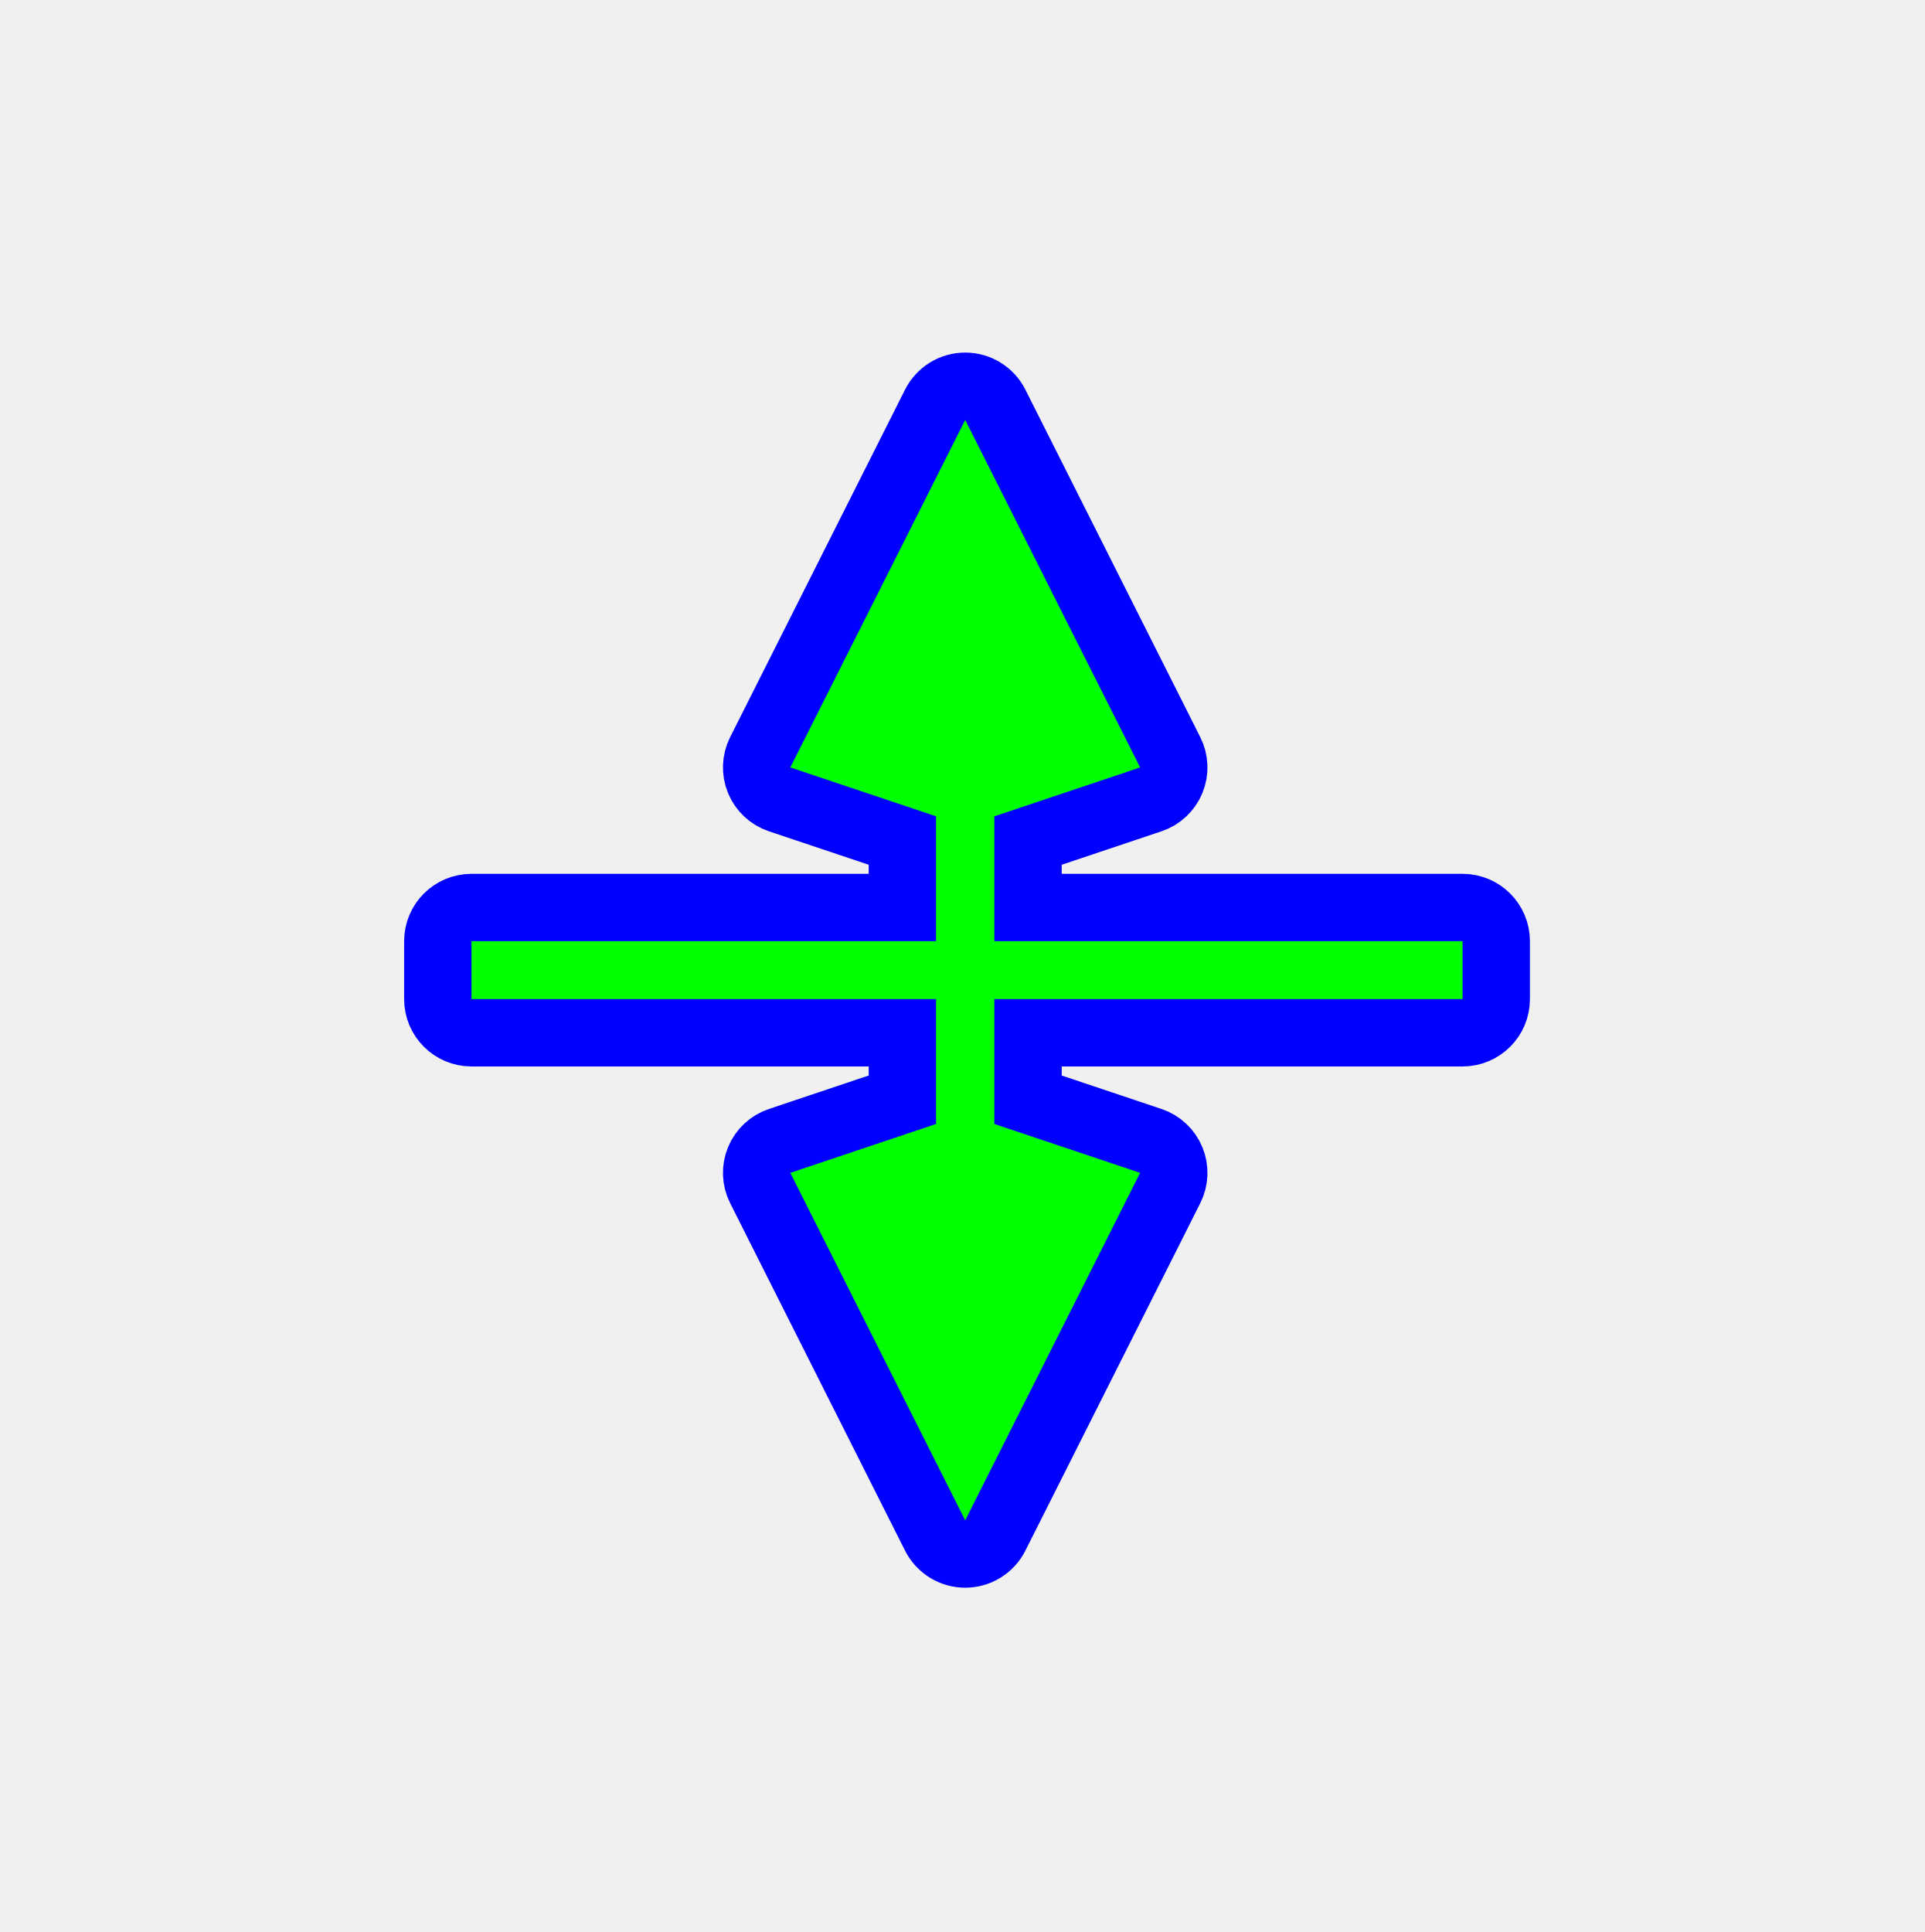
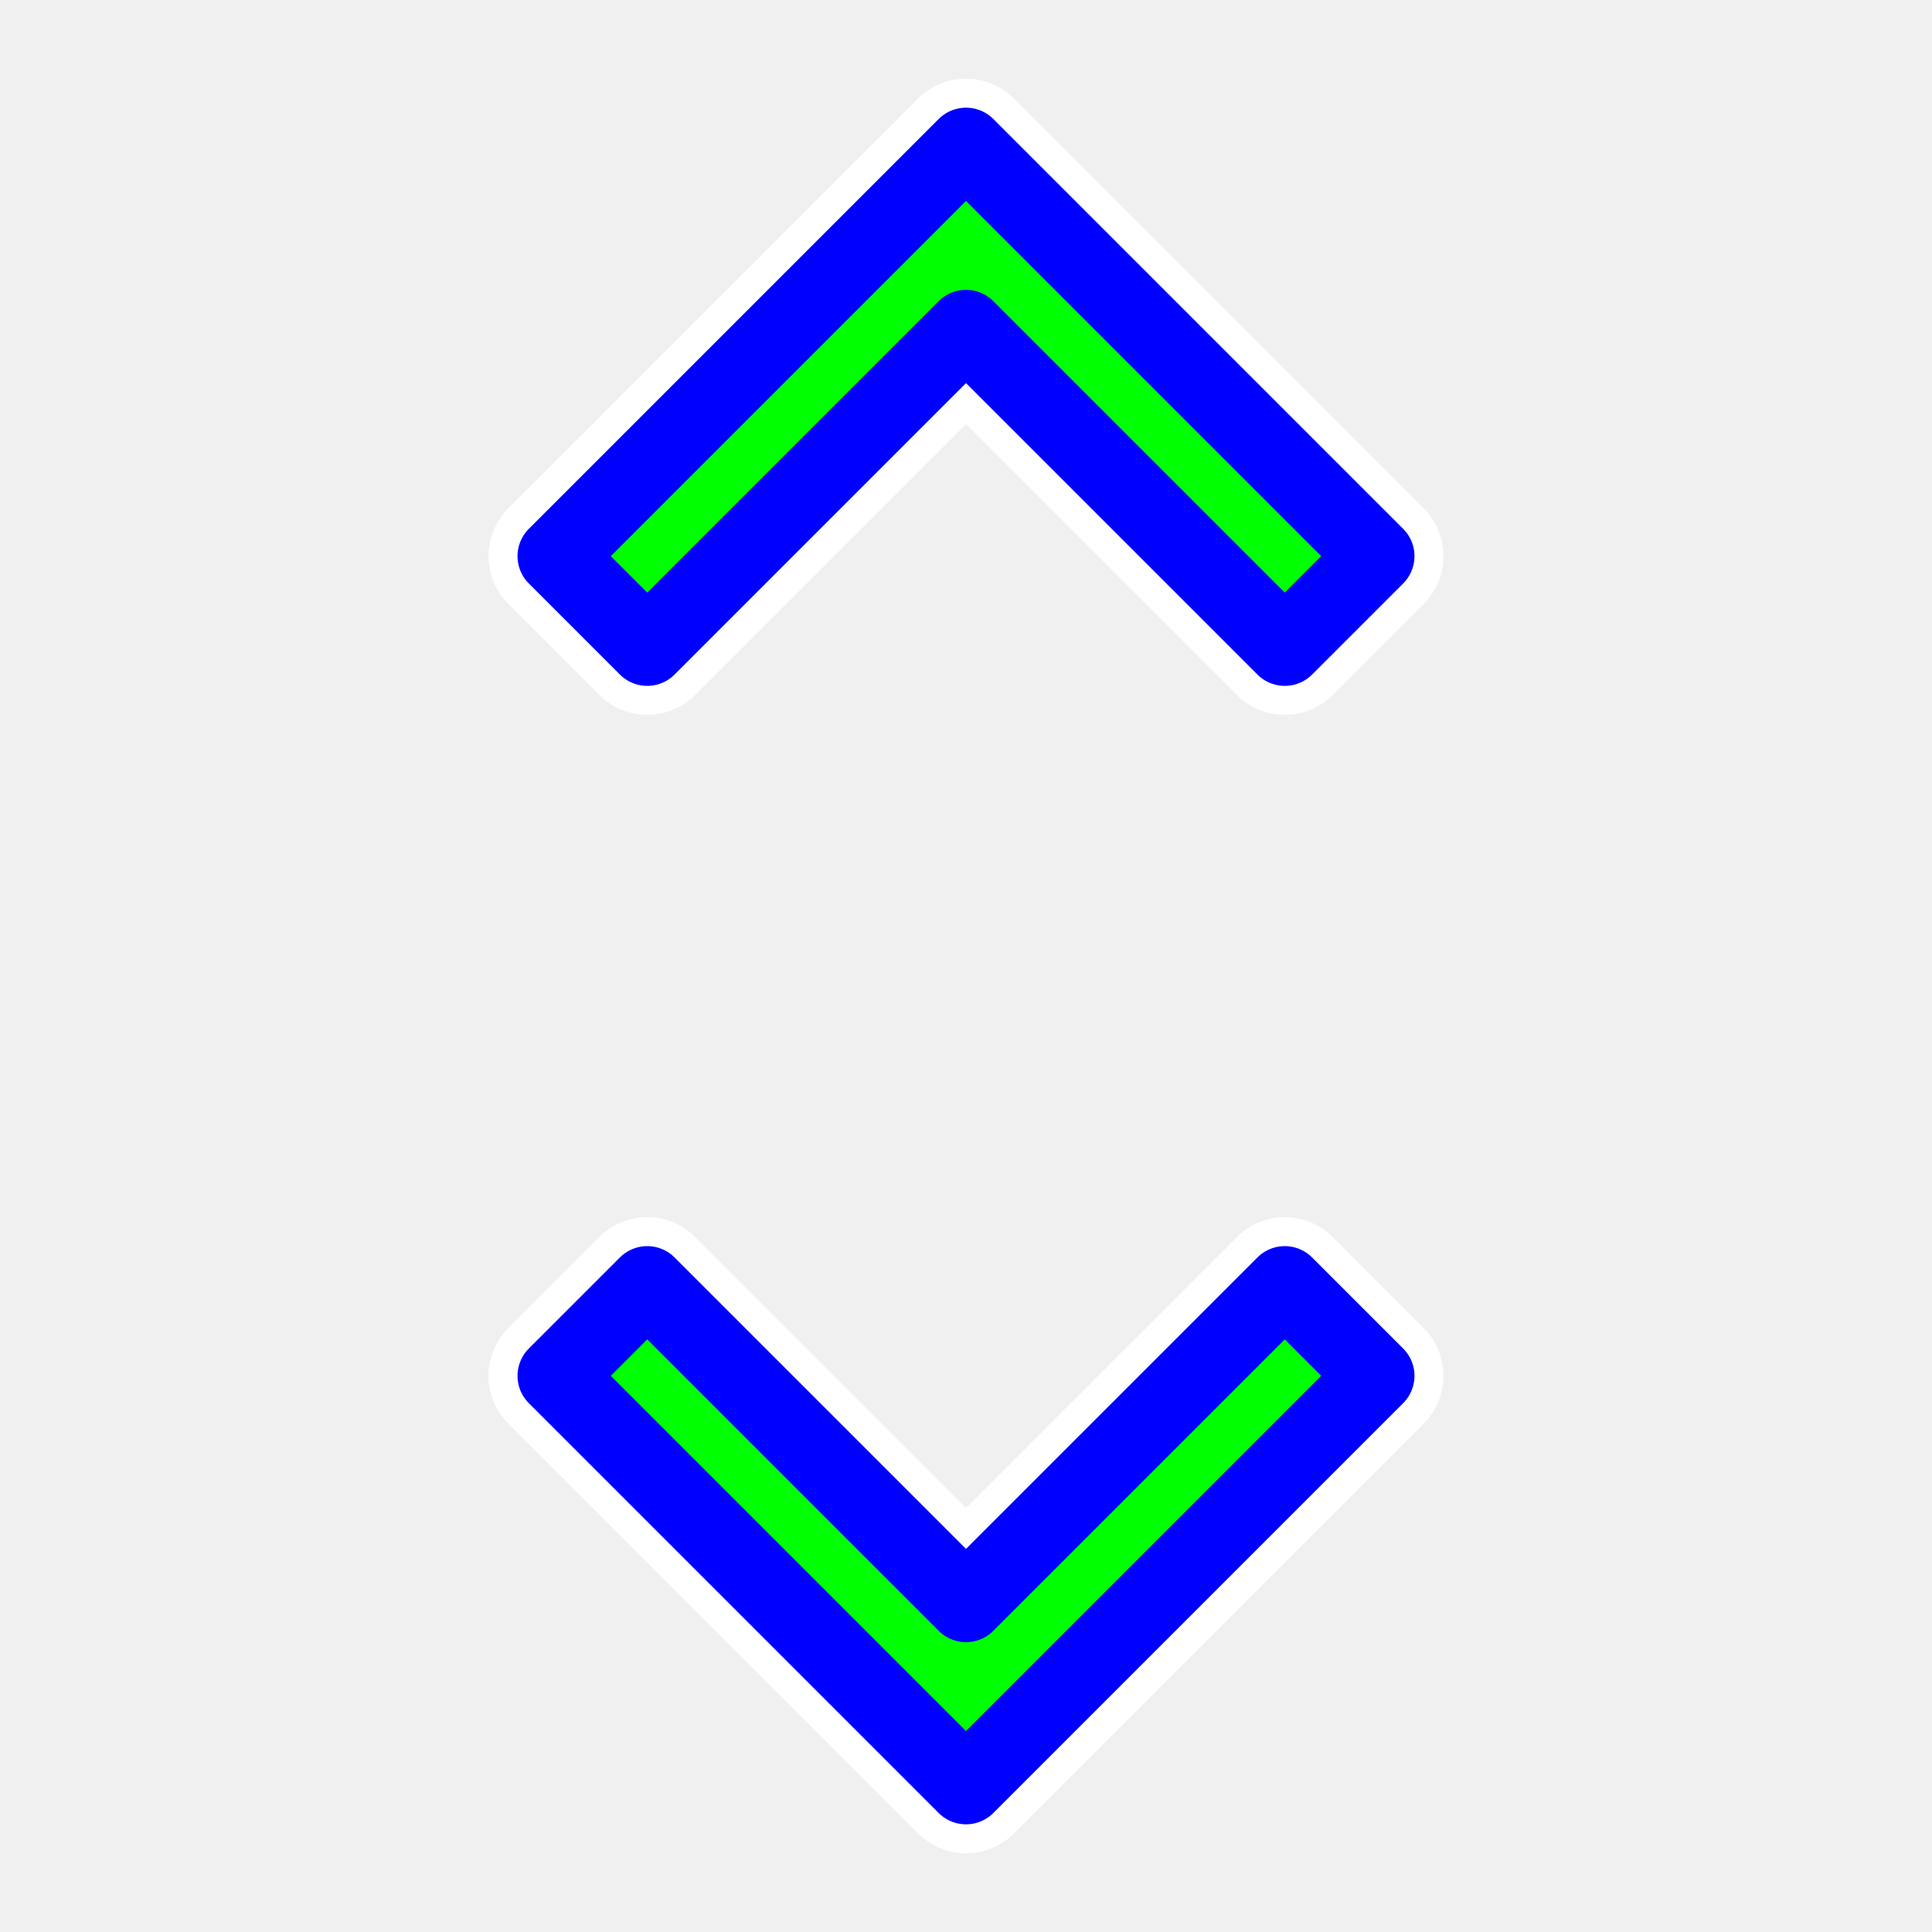
- <svg xmlns="http://www.w3.org/2000/svg" width="256" height="257" viewBox="0 0 256 257" fill="none">
-   <path d="M58.24 132.903C58.24 135.377 60.246 137.383 62.72 137.383H120.04V146.292L103.708 151.768C102.476 152.181 101.484 153.109 100.989 154.31C100.495 155.512 100.546 156.869 101.13 158.03L124.396 204.255C125.157 205.767 126.705 206.721 128.398 206.721C130.091 206.721 131.639 205.767 132.4 204.255L155.666 158.03C156.25 156.869 156.301 155.512 155.807 154.31C155.312 153.109 154.32 152.181 153.088 151.768L136.756 146.292V137.383H194.56C197.034 137.383 199.04 135.377 199.04 132.903V125.199C199.04 122.724 197.034 120.719 194.56 120.719H136.756V111.809L153.088 106.333C154.32 105.92 155.312 104.993 155.807 103.791C156.301 102.589 156.25 101.232 155.666 100.072L132.4 53.846C131.639 52.334 130.091 51.38 128.398 51.38C126.705 51.38 125.157 52.334 124.396 53.846L101.13 100.072C100.546 101.232 100.495 102.589 100.989 103.791C101.484 104.993 102.476 105.92 103.708 106.333L120.04 111.809V120.719H62.72C60.246 120.719 58.24 122.724 58.24 125.199V132.903Z" fill="#0000FF" stroke="#0000FF" stroke-width="8.96" stroke-linecap="round" stroke-linejoin="round" />
-   <path d="M62.72 132.903H124.52V149.515L105.132 156.016L128.398 202.241L151.664 156.016L132.276 149.515V132.903H194.56V125.199H132.276V108.586L151.664 102.086L128.398 55.86L105.132 102.086L124.52 108.586V125.199H62.72V132.903Z" fill="#00FF00" />
+ <svg xmlns="http://www.w3.org/2000/svg" width="257" height="257" viewBox="0 0 24 24">
+   <g fill="none" stroke-linejoin="round" stroke-linecap="round" transform="translate(12, 12) rotate(135) scale(0.8) translate(-12, -12)">
+     <path fill="#FFFFFF" stroke="#FFFFFF" stroke-width="2.1" d="M5 12H3v9h9v-2H5zm7-7h7v7h2V3h-9z" />
+     <path fill="#00FF00" stroke="#0000FF" stroke-width="1.2" d="M5 12H3v9h9v-2H5zm7-7h7v7h2V3h-9z" />
+   </g>
</svg>
